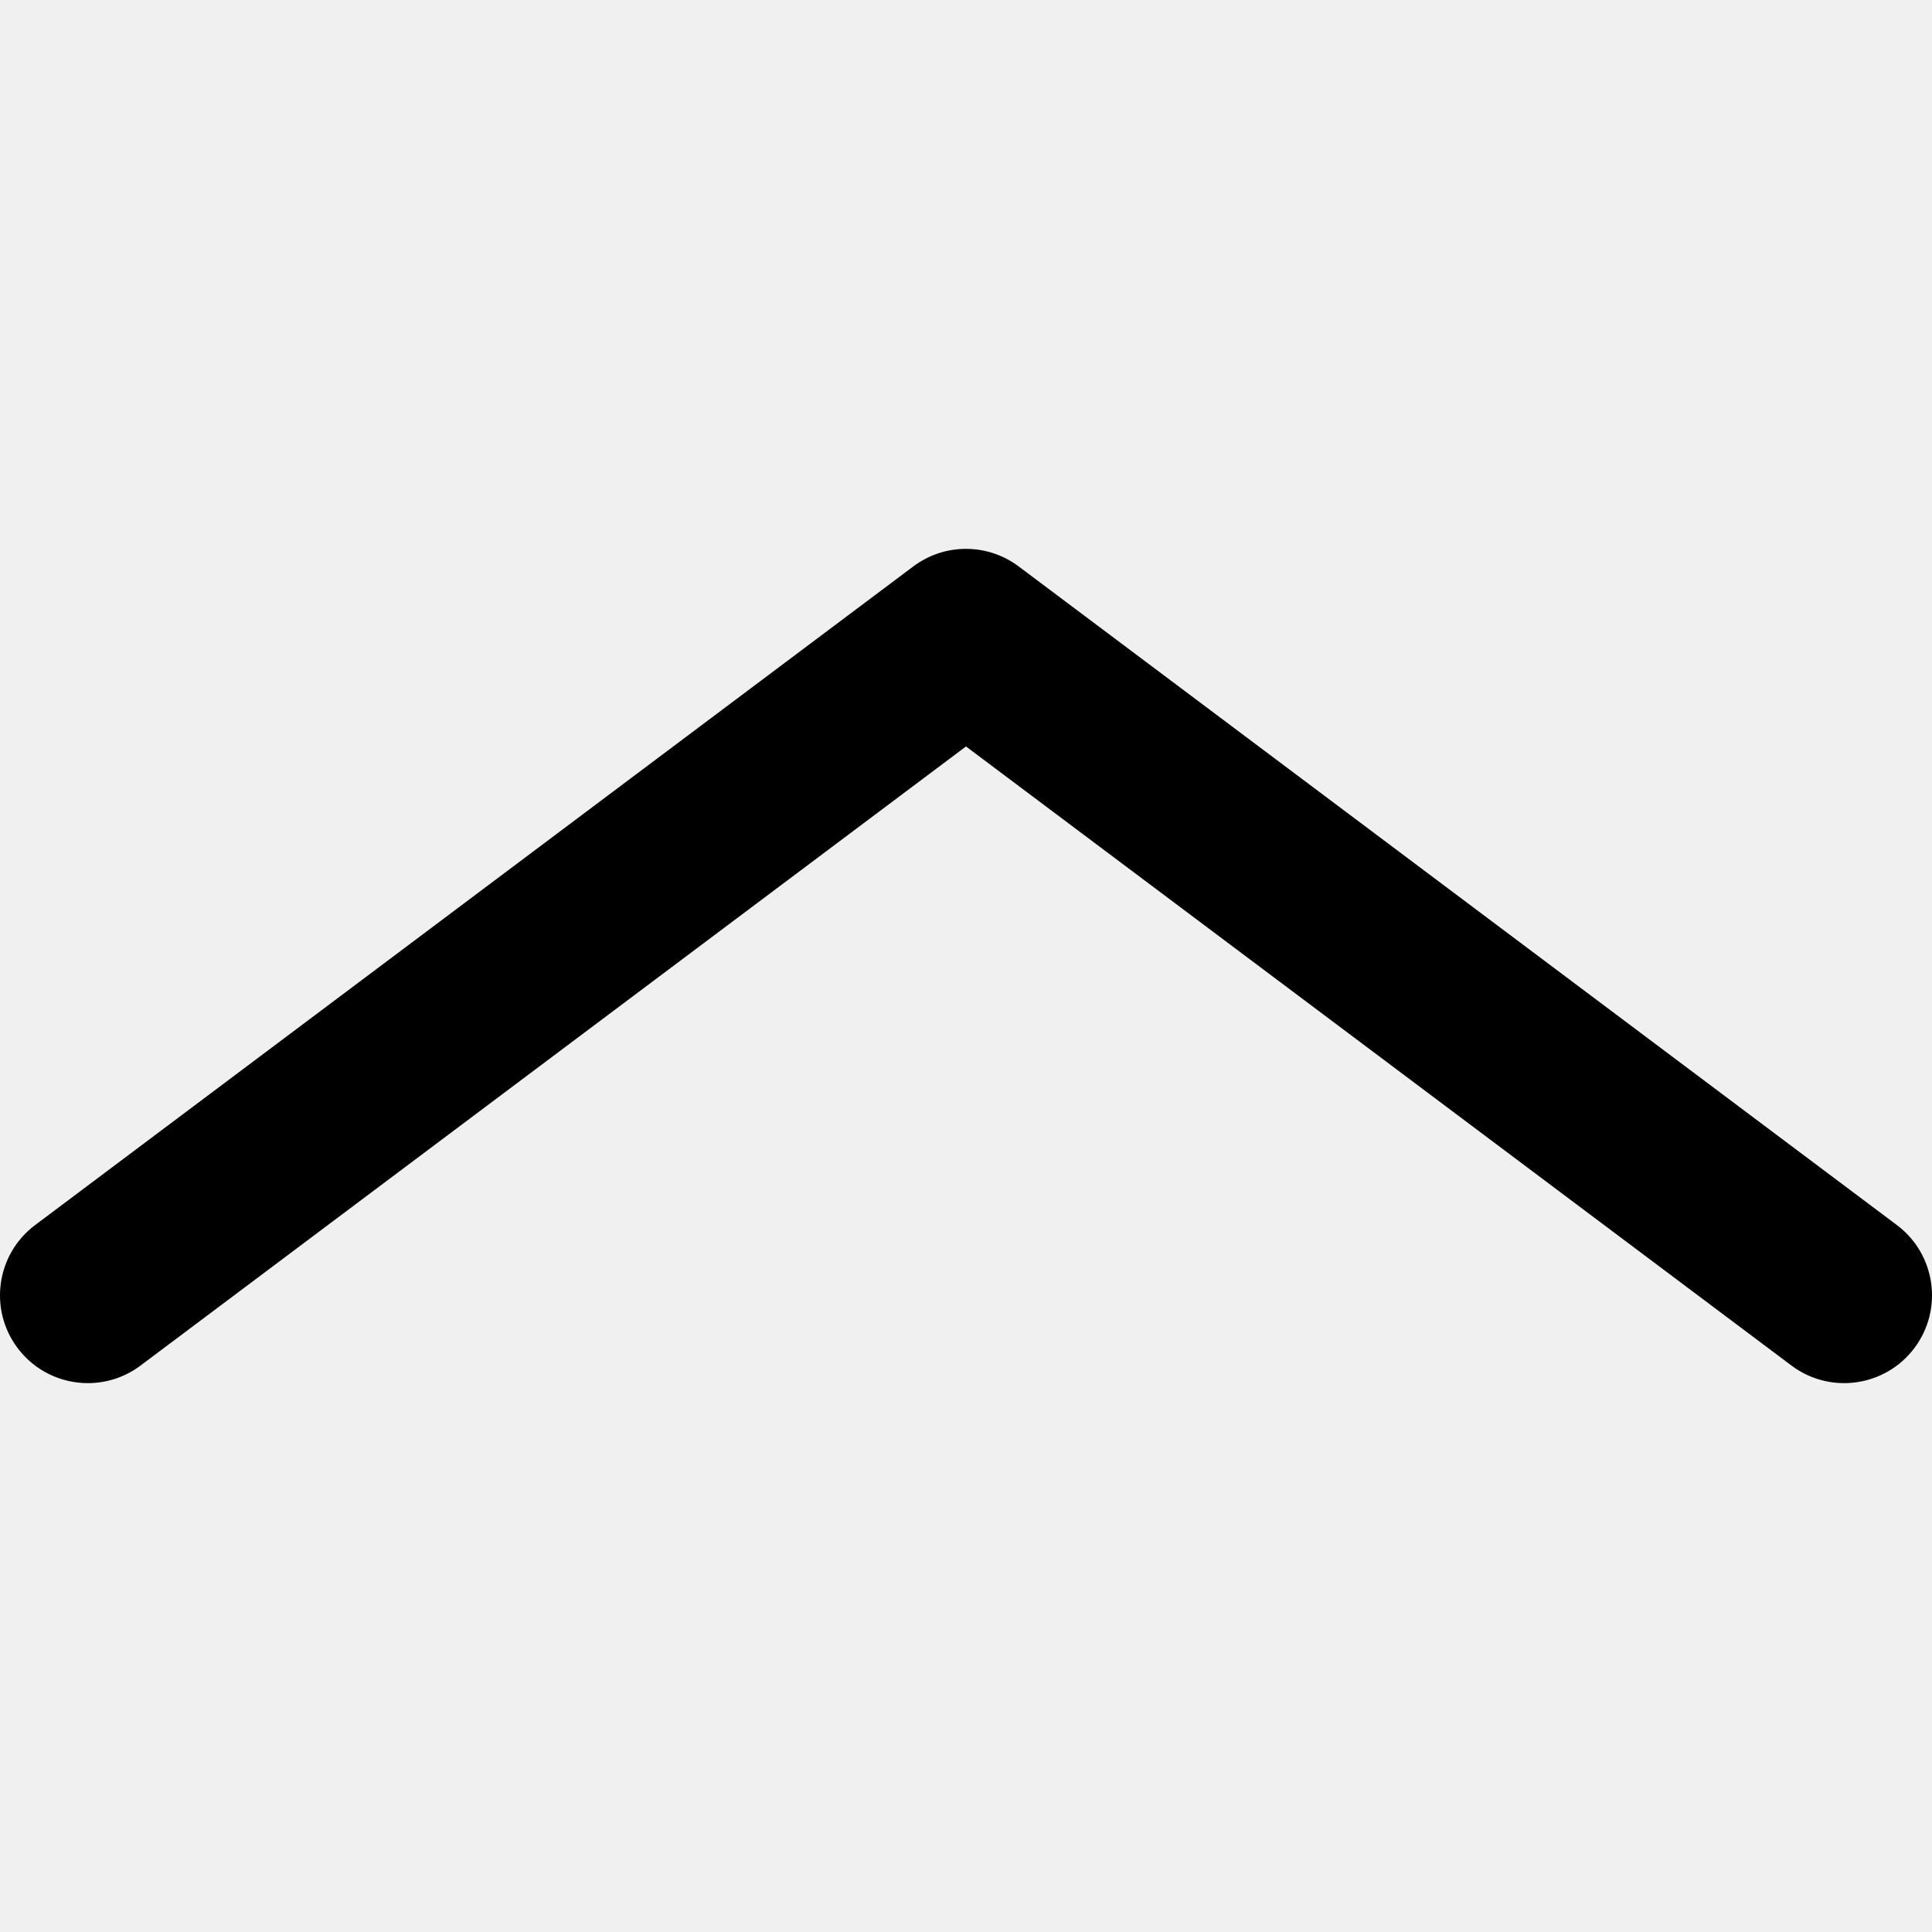
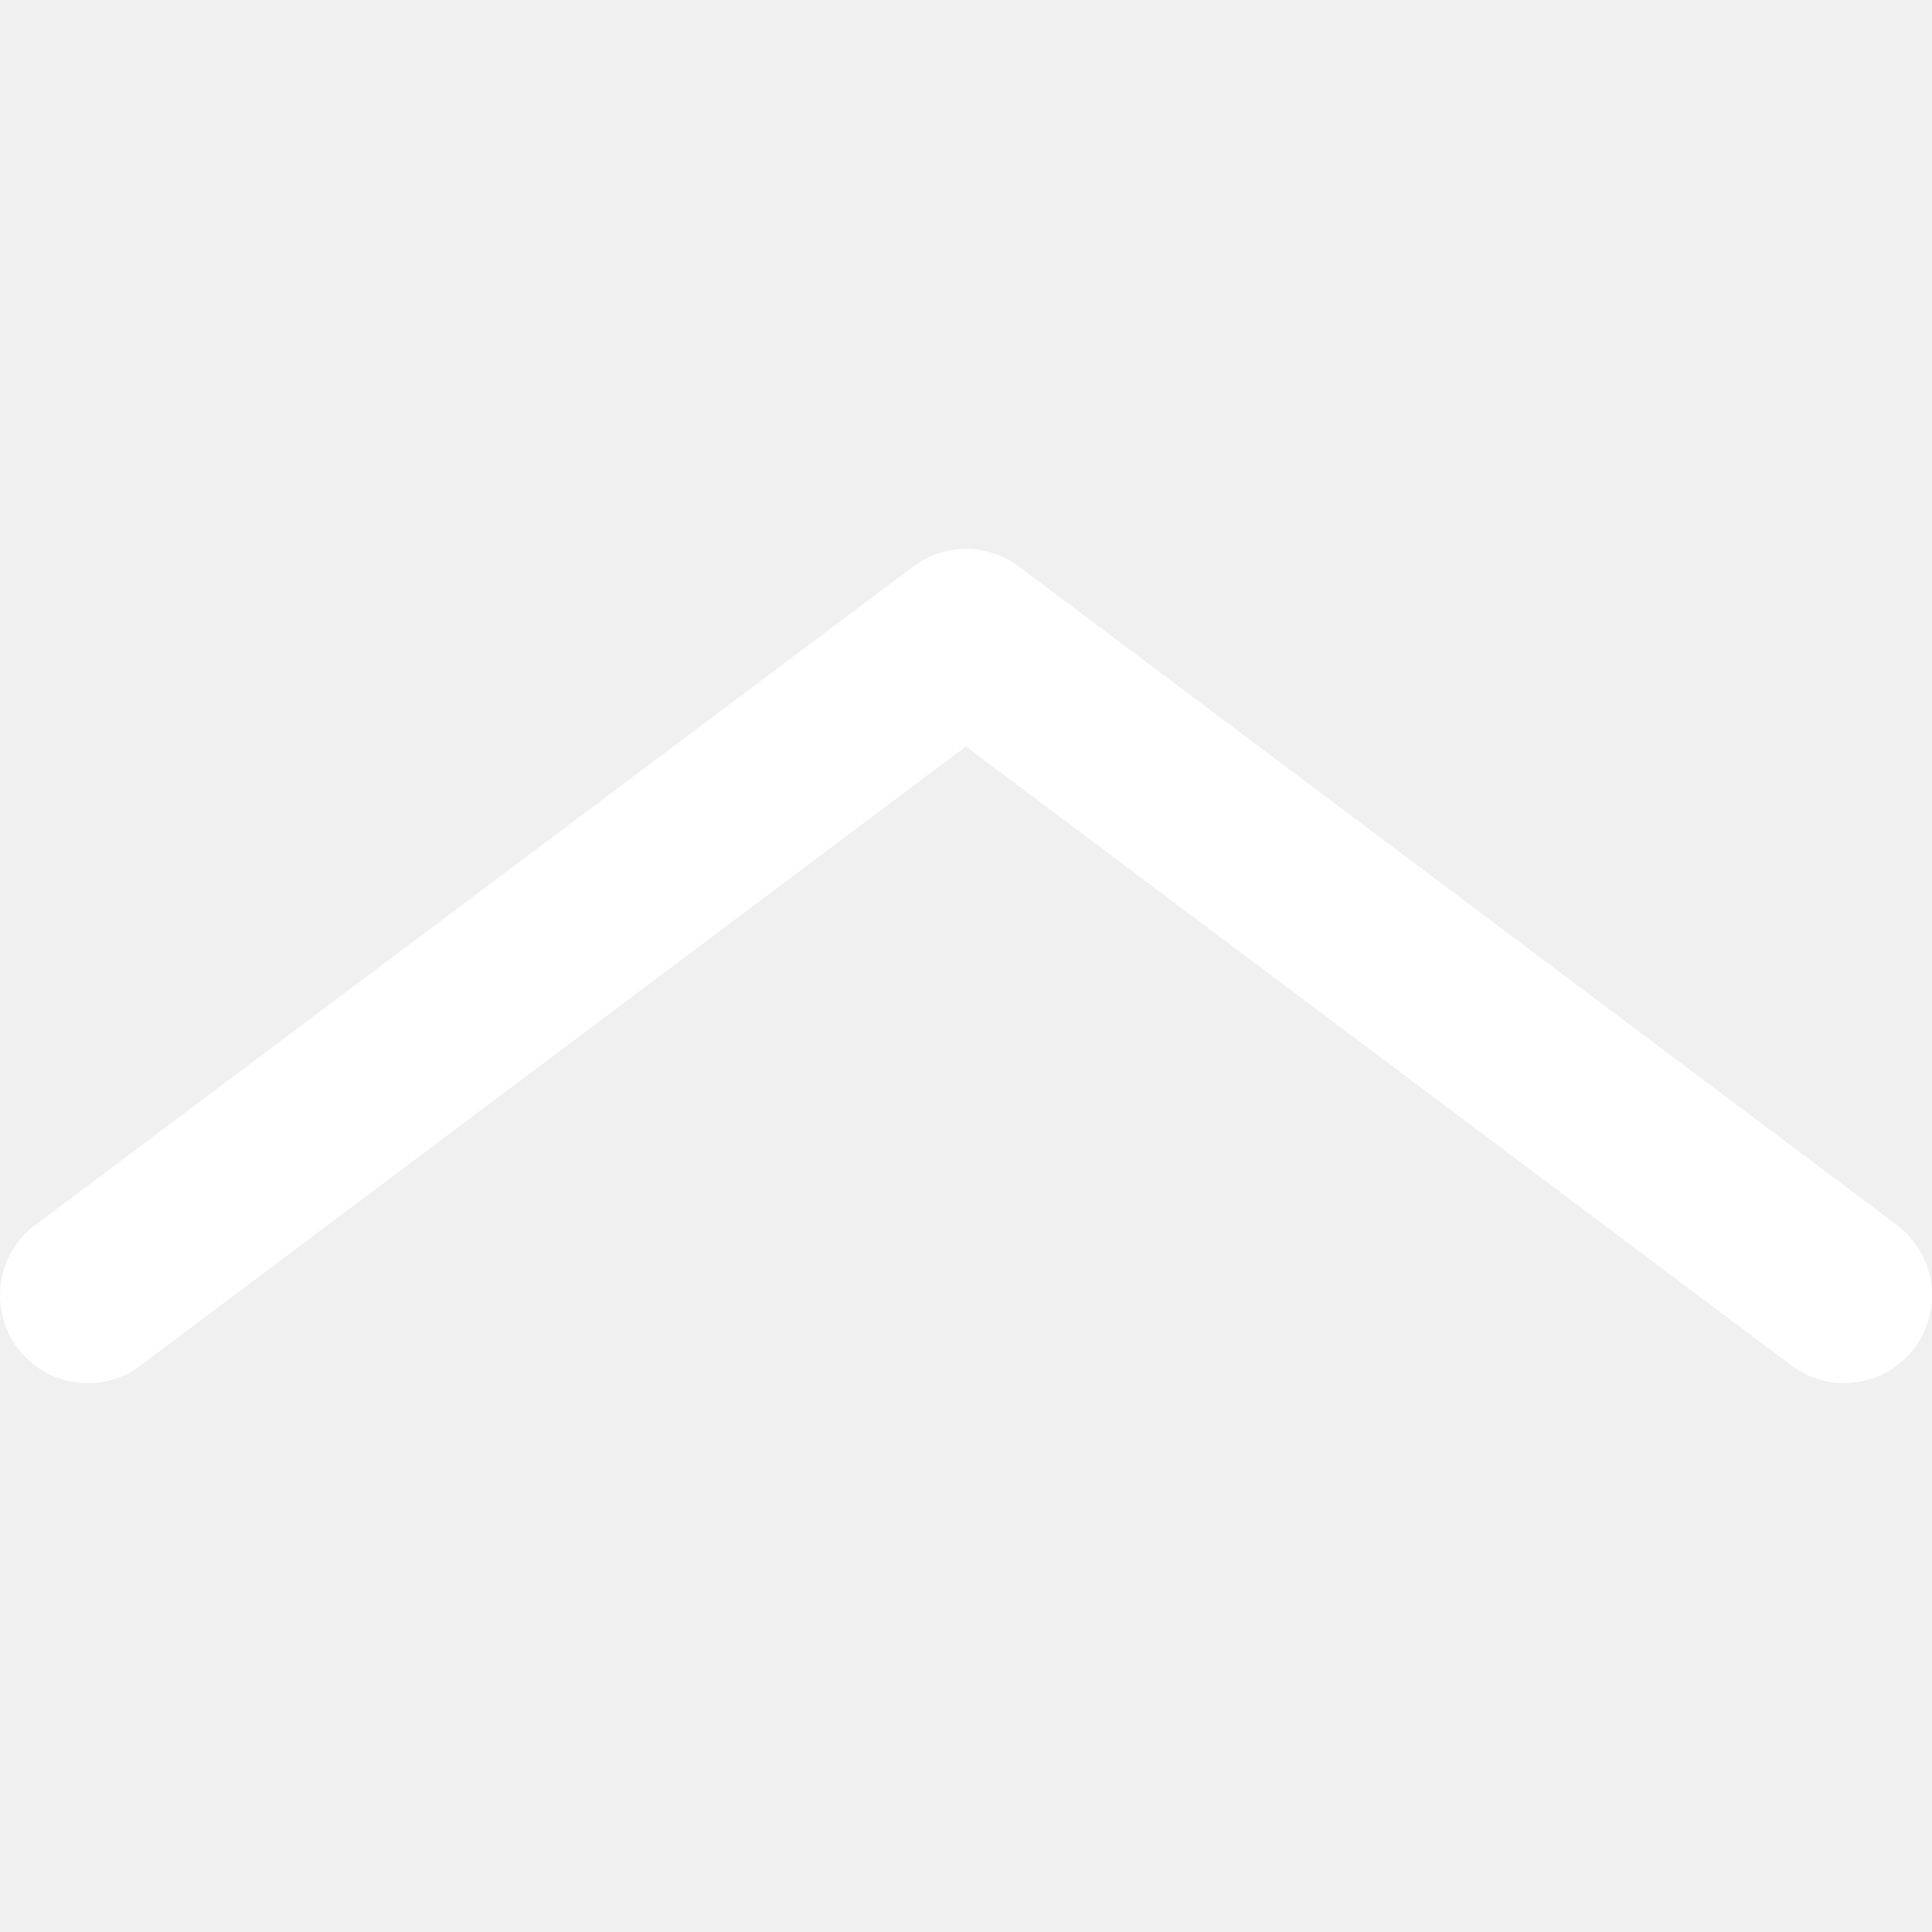
<svg xmlns="http://www.w3.org/2000/svg" version="1.1" id="Layer_1" x="0px" y="0px" viewBox="0 0 330.002 330.002" style="enable-background:new 0 0 330.002 330.002;" xml:space="preserve">
-   <path id="XMLID_105_" d="M324.001,209.25L173.997,96.75c-5.334-4-12.667-4-18,0L6.001,209.25c-6.627,4.971-7.971,14.373-3,21  c2.947,3.93,7.451,6.001,12.012,6.001c3.131,0,6.29-0.978,8.988-3.001L164.998,127.5l141.003,105.75c6.629,4.972,16.03,3.627,21-3  C331.972,223.623,330.628,214.221,324.001,209.25z" />
+   <path fill="white" id="XMLID_105_" d="M324.001,209.25L173.997,96.75c-5.334-4-12.667-4-18,0L6.001,209.25c-6.627,4.971-7.971,14.373-3,21  c2.947,3.93,7.451,6.001,12.012,6.001c3.131,0,6.29-0.978,8.988-3.001L164.998,127.5l141.003,105.75c6.629,4.972,16.03,3.627,21-3  C331.972,223.623,330.628,214.221,324.001,209.25z" />
  <g>
</g>
  <g>
</g>
  <g>
</g>
  <g>
</g>
  <g>
</g>
  <g>
</g>
  <g>
</g>
  <g>
</g>
  <g>
</g>
  <g>
</g>
  <g>
</g>
  <g>
</g>
  <g>
</g>
  <g>
</g>
  <g>
</g>
</svg>
